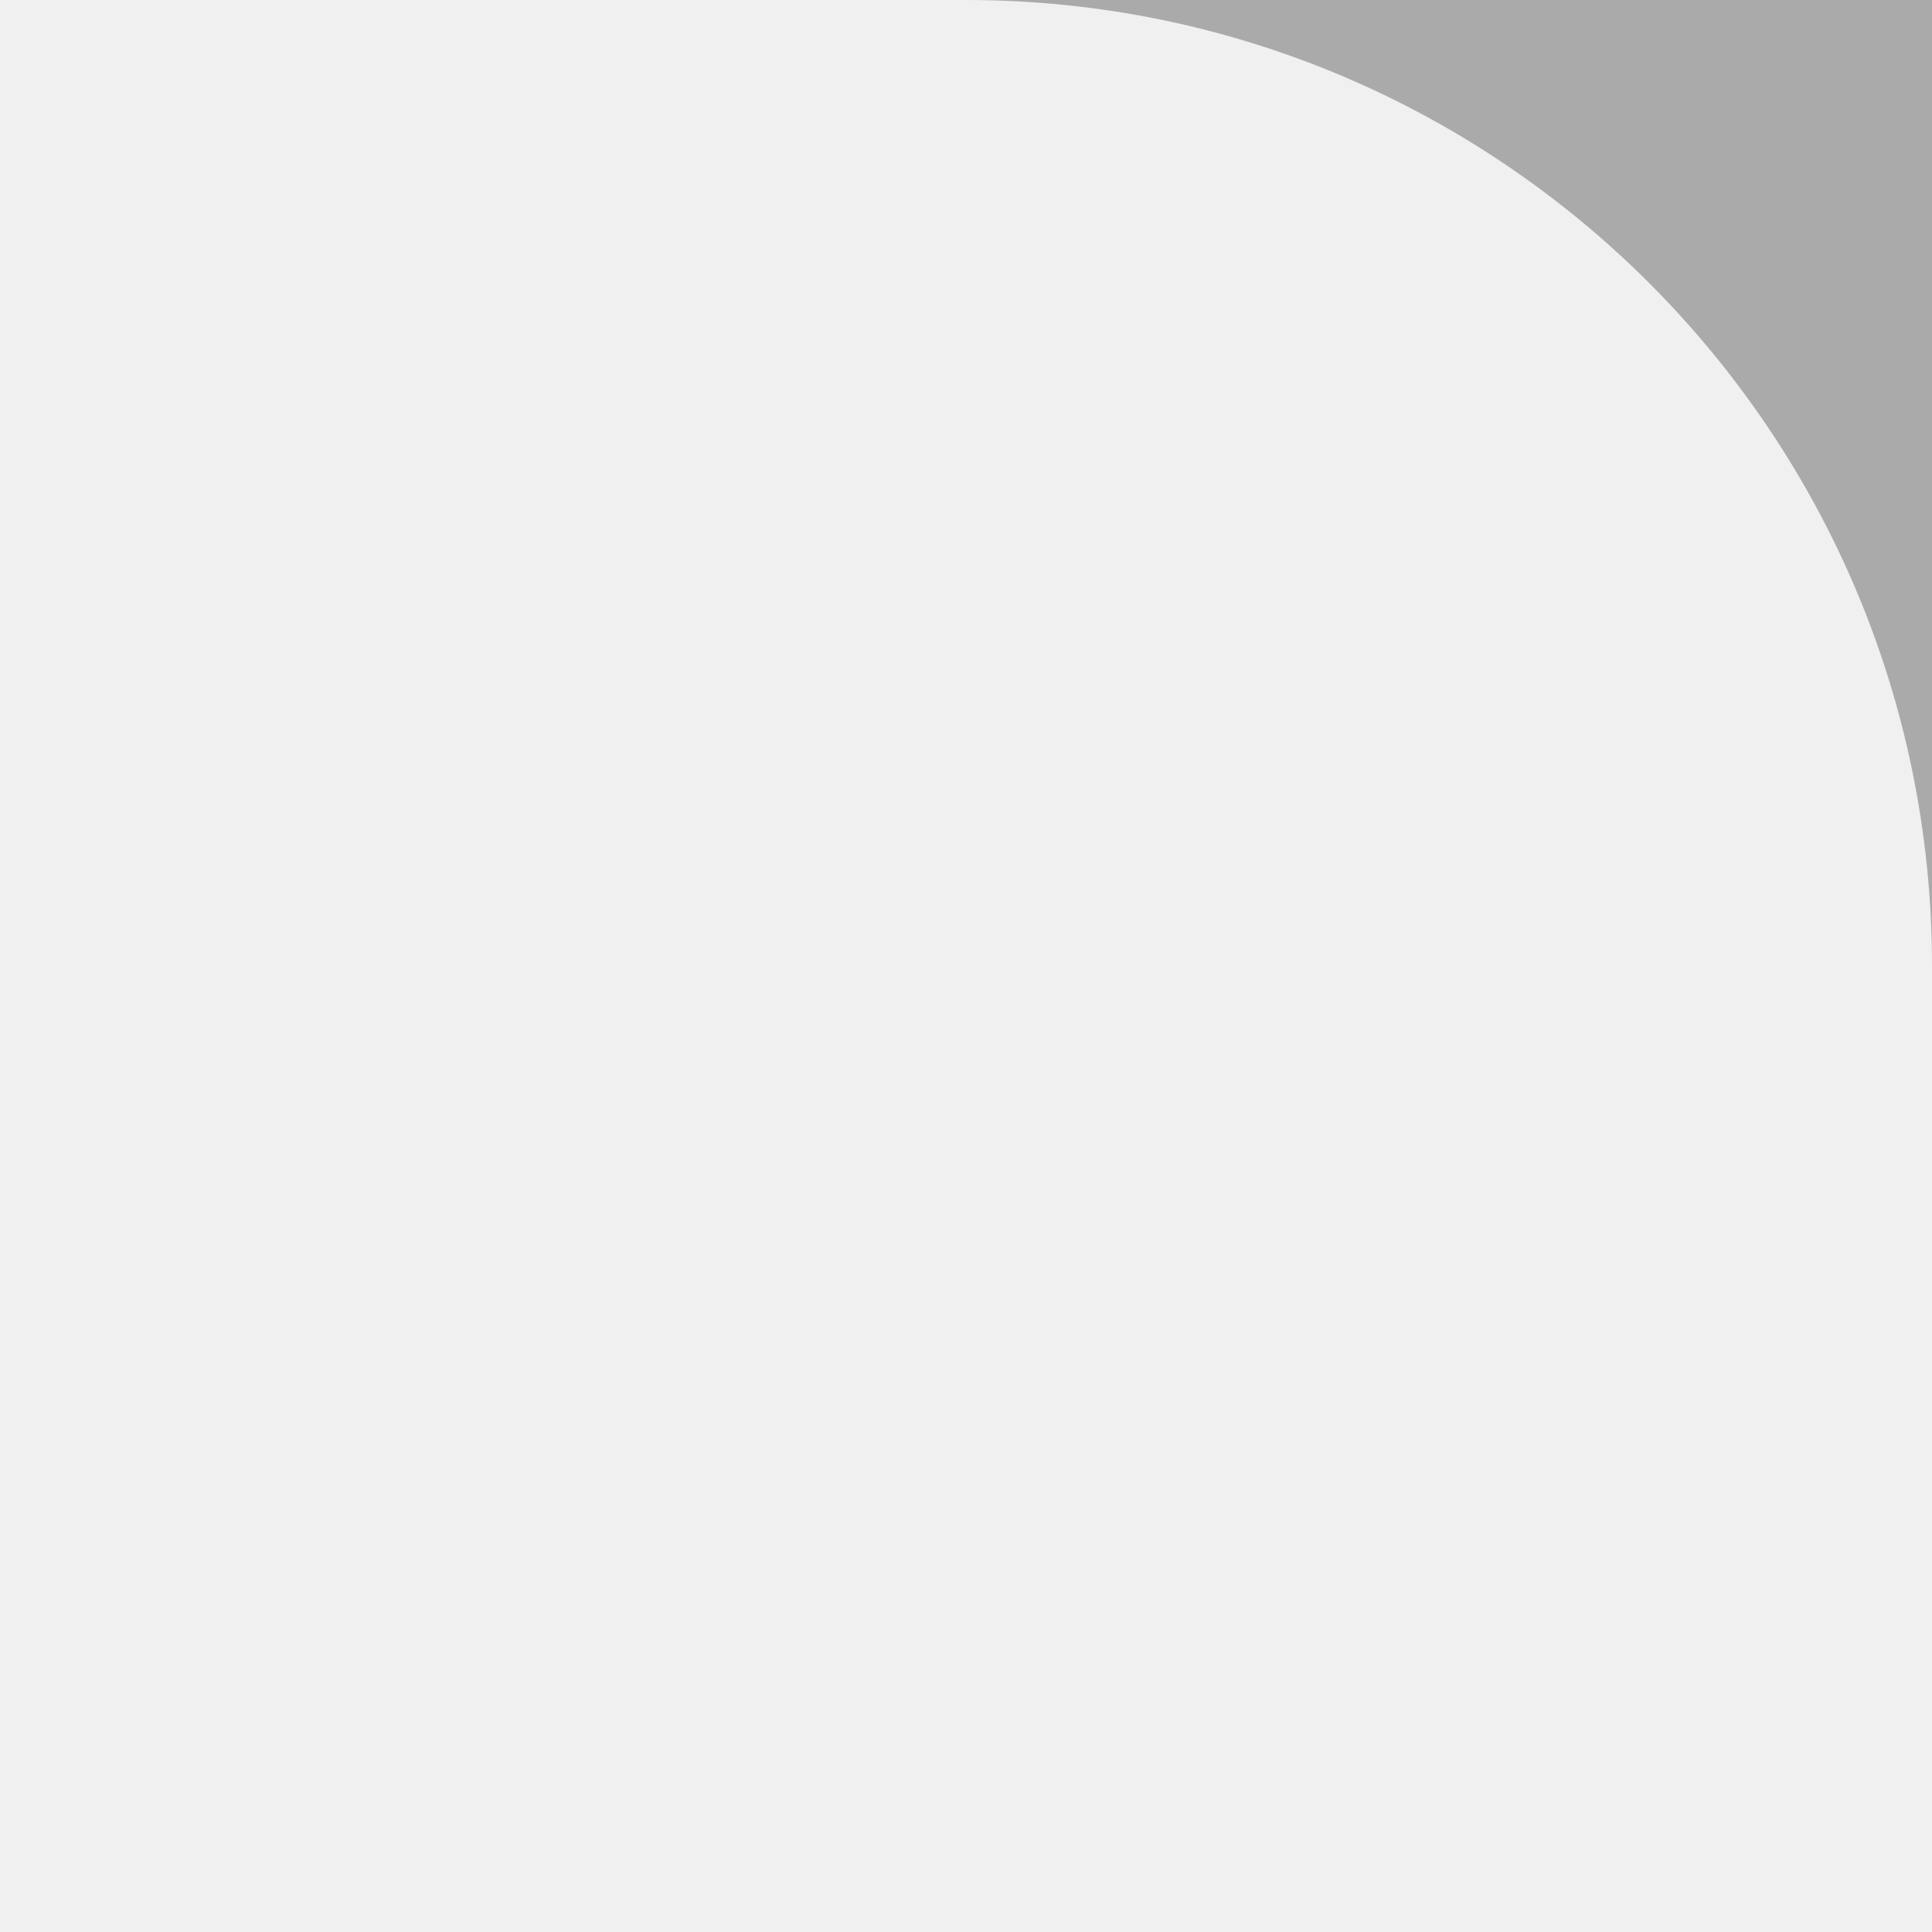
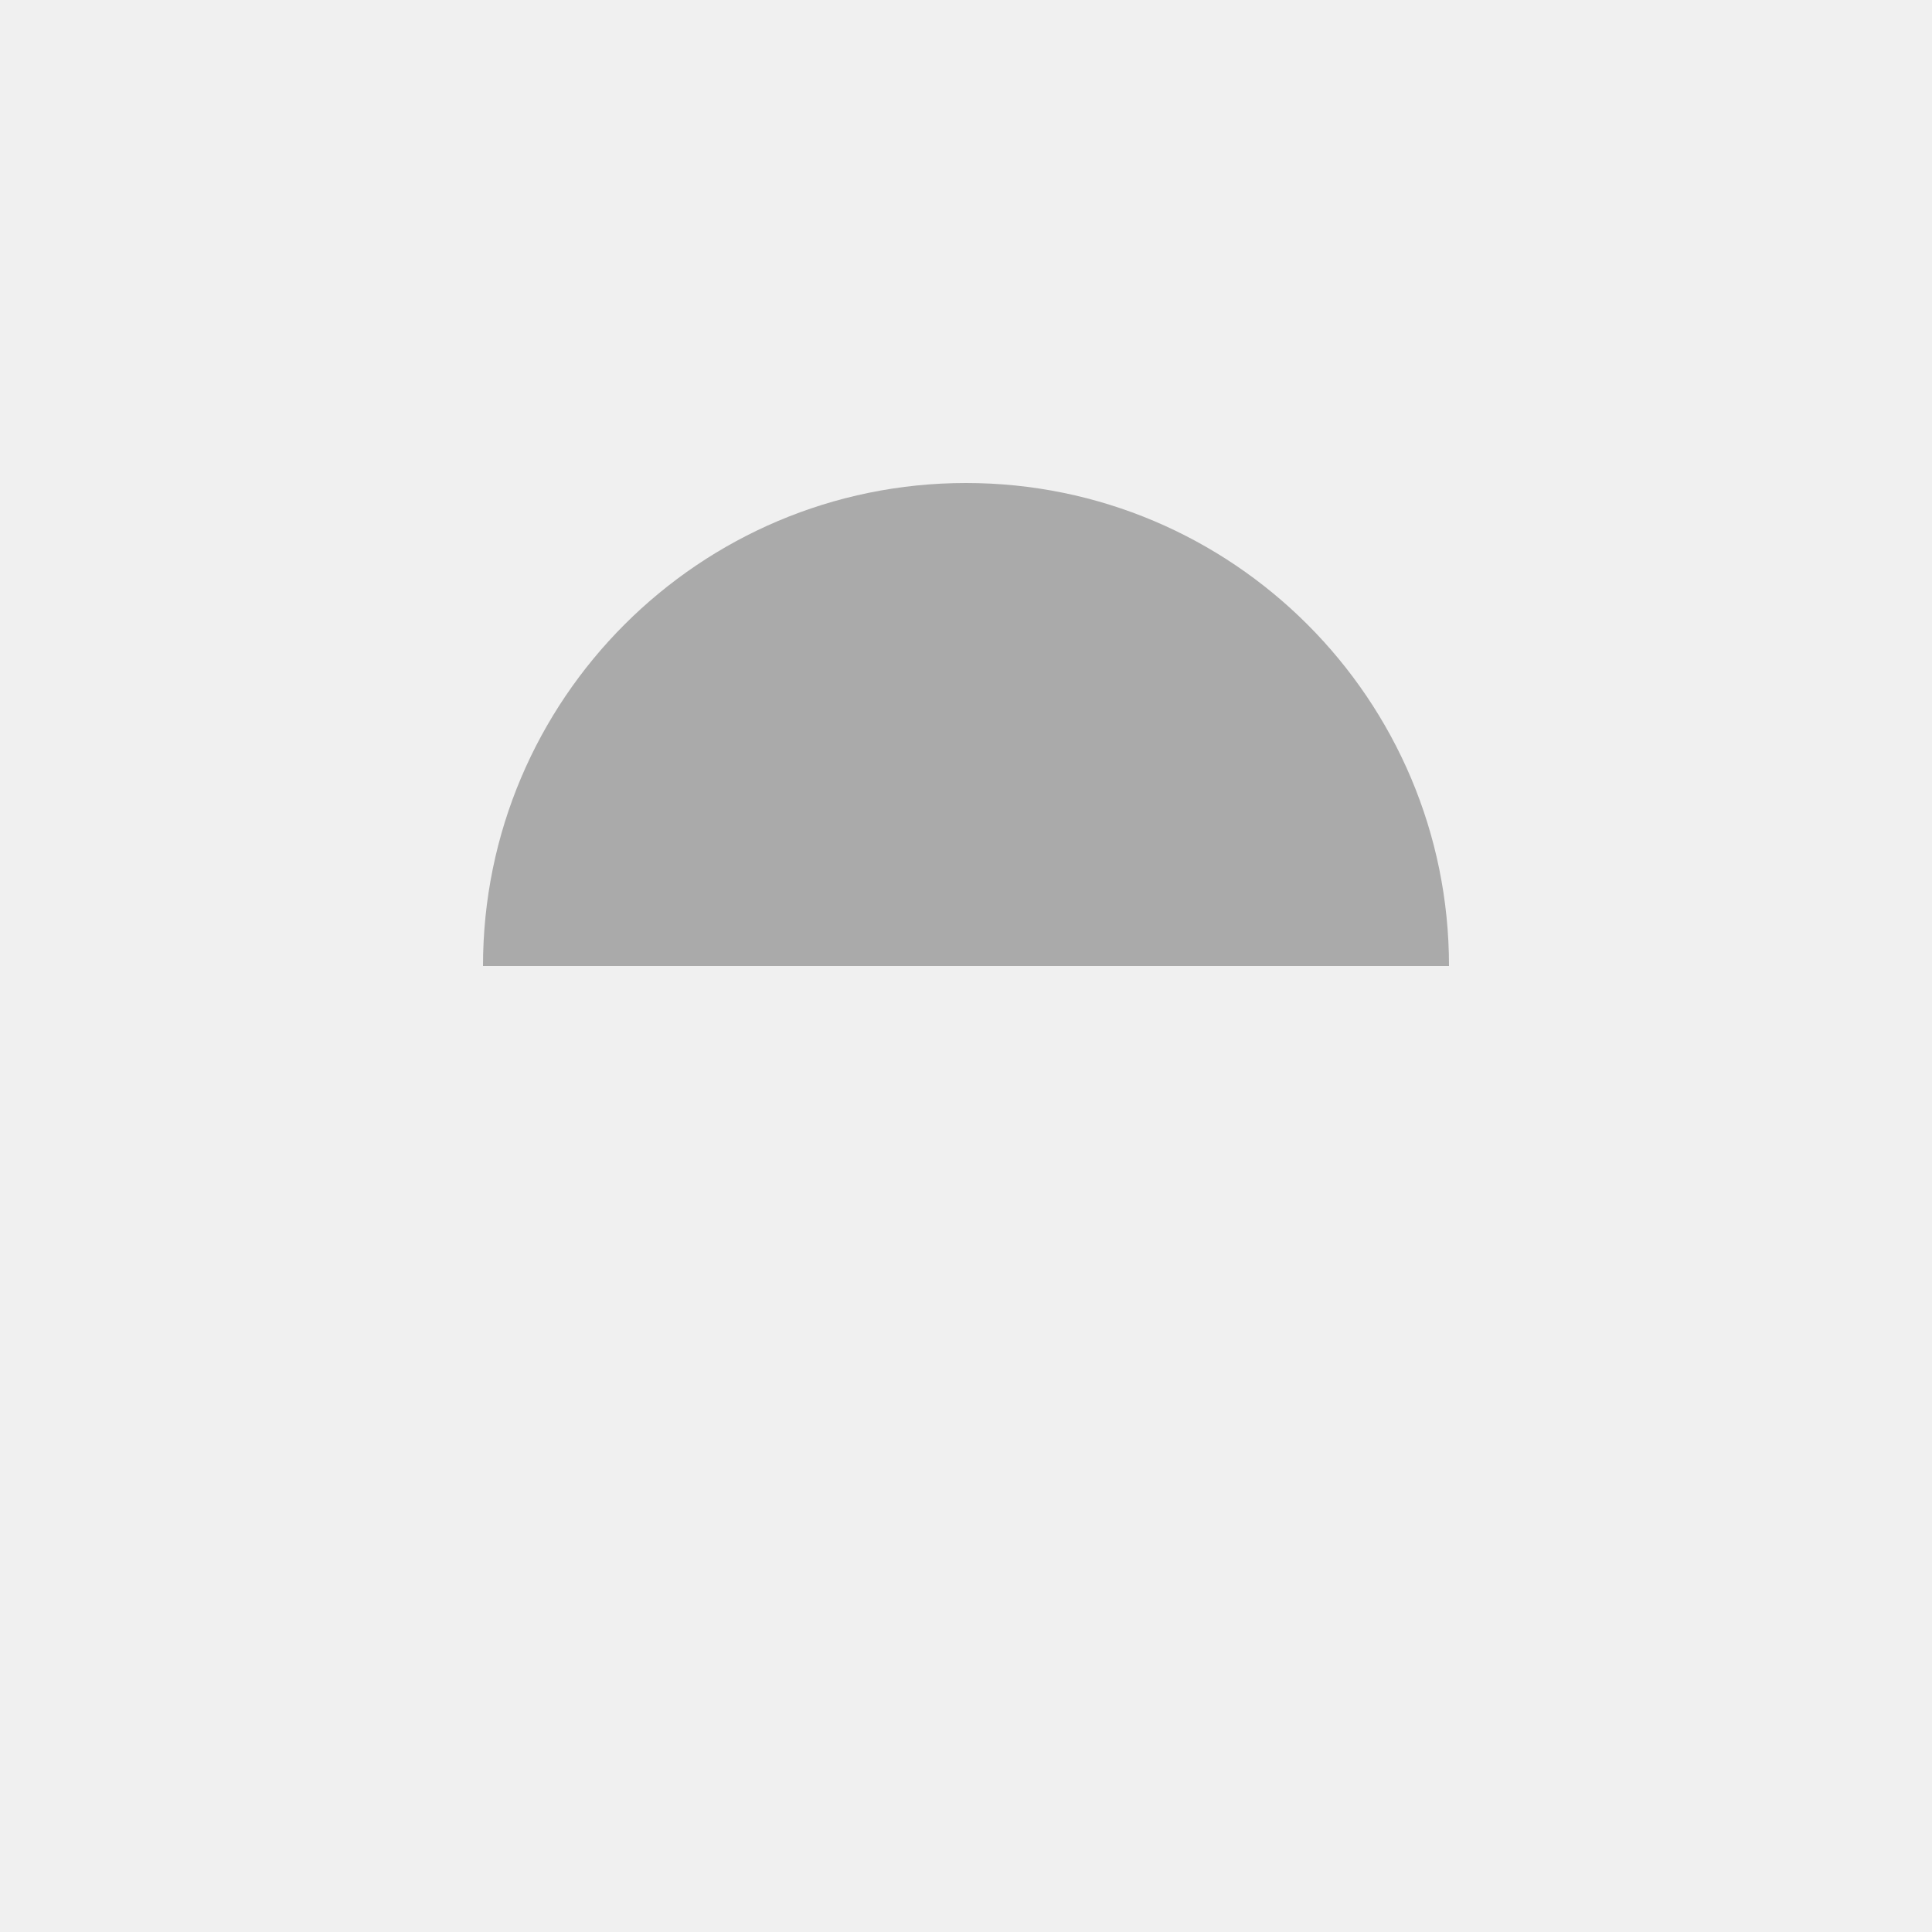
<svg xmlns="http://www.w3.org/2000/svg" version="1.1" id="layer1" x="0px" y="0px" viewBox="0 0 200 200" enable-background="new 0 0 200 200" xml:space="preserve">
  <g>
    <rect class="color1" fill="#FFFFFF" fill-opacity="0" width="200" height="200" />
-     <path class="color0" fill="#AAAAAA" d="M100,0c55.229,0,100,44.771,100,100V0H100z" />
+     <path class="color0" fill="#AAAAAA" d="M150,100L150,100c0-27.6-22.4-50-50-50s-50,22.4-50,50l0,0H150z" />
  </g>
</svg>
